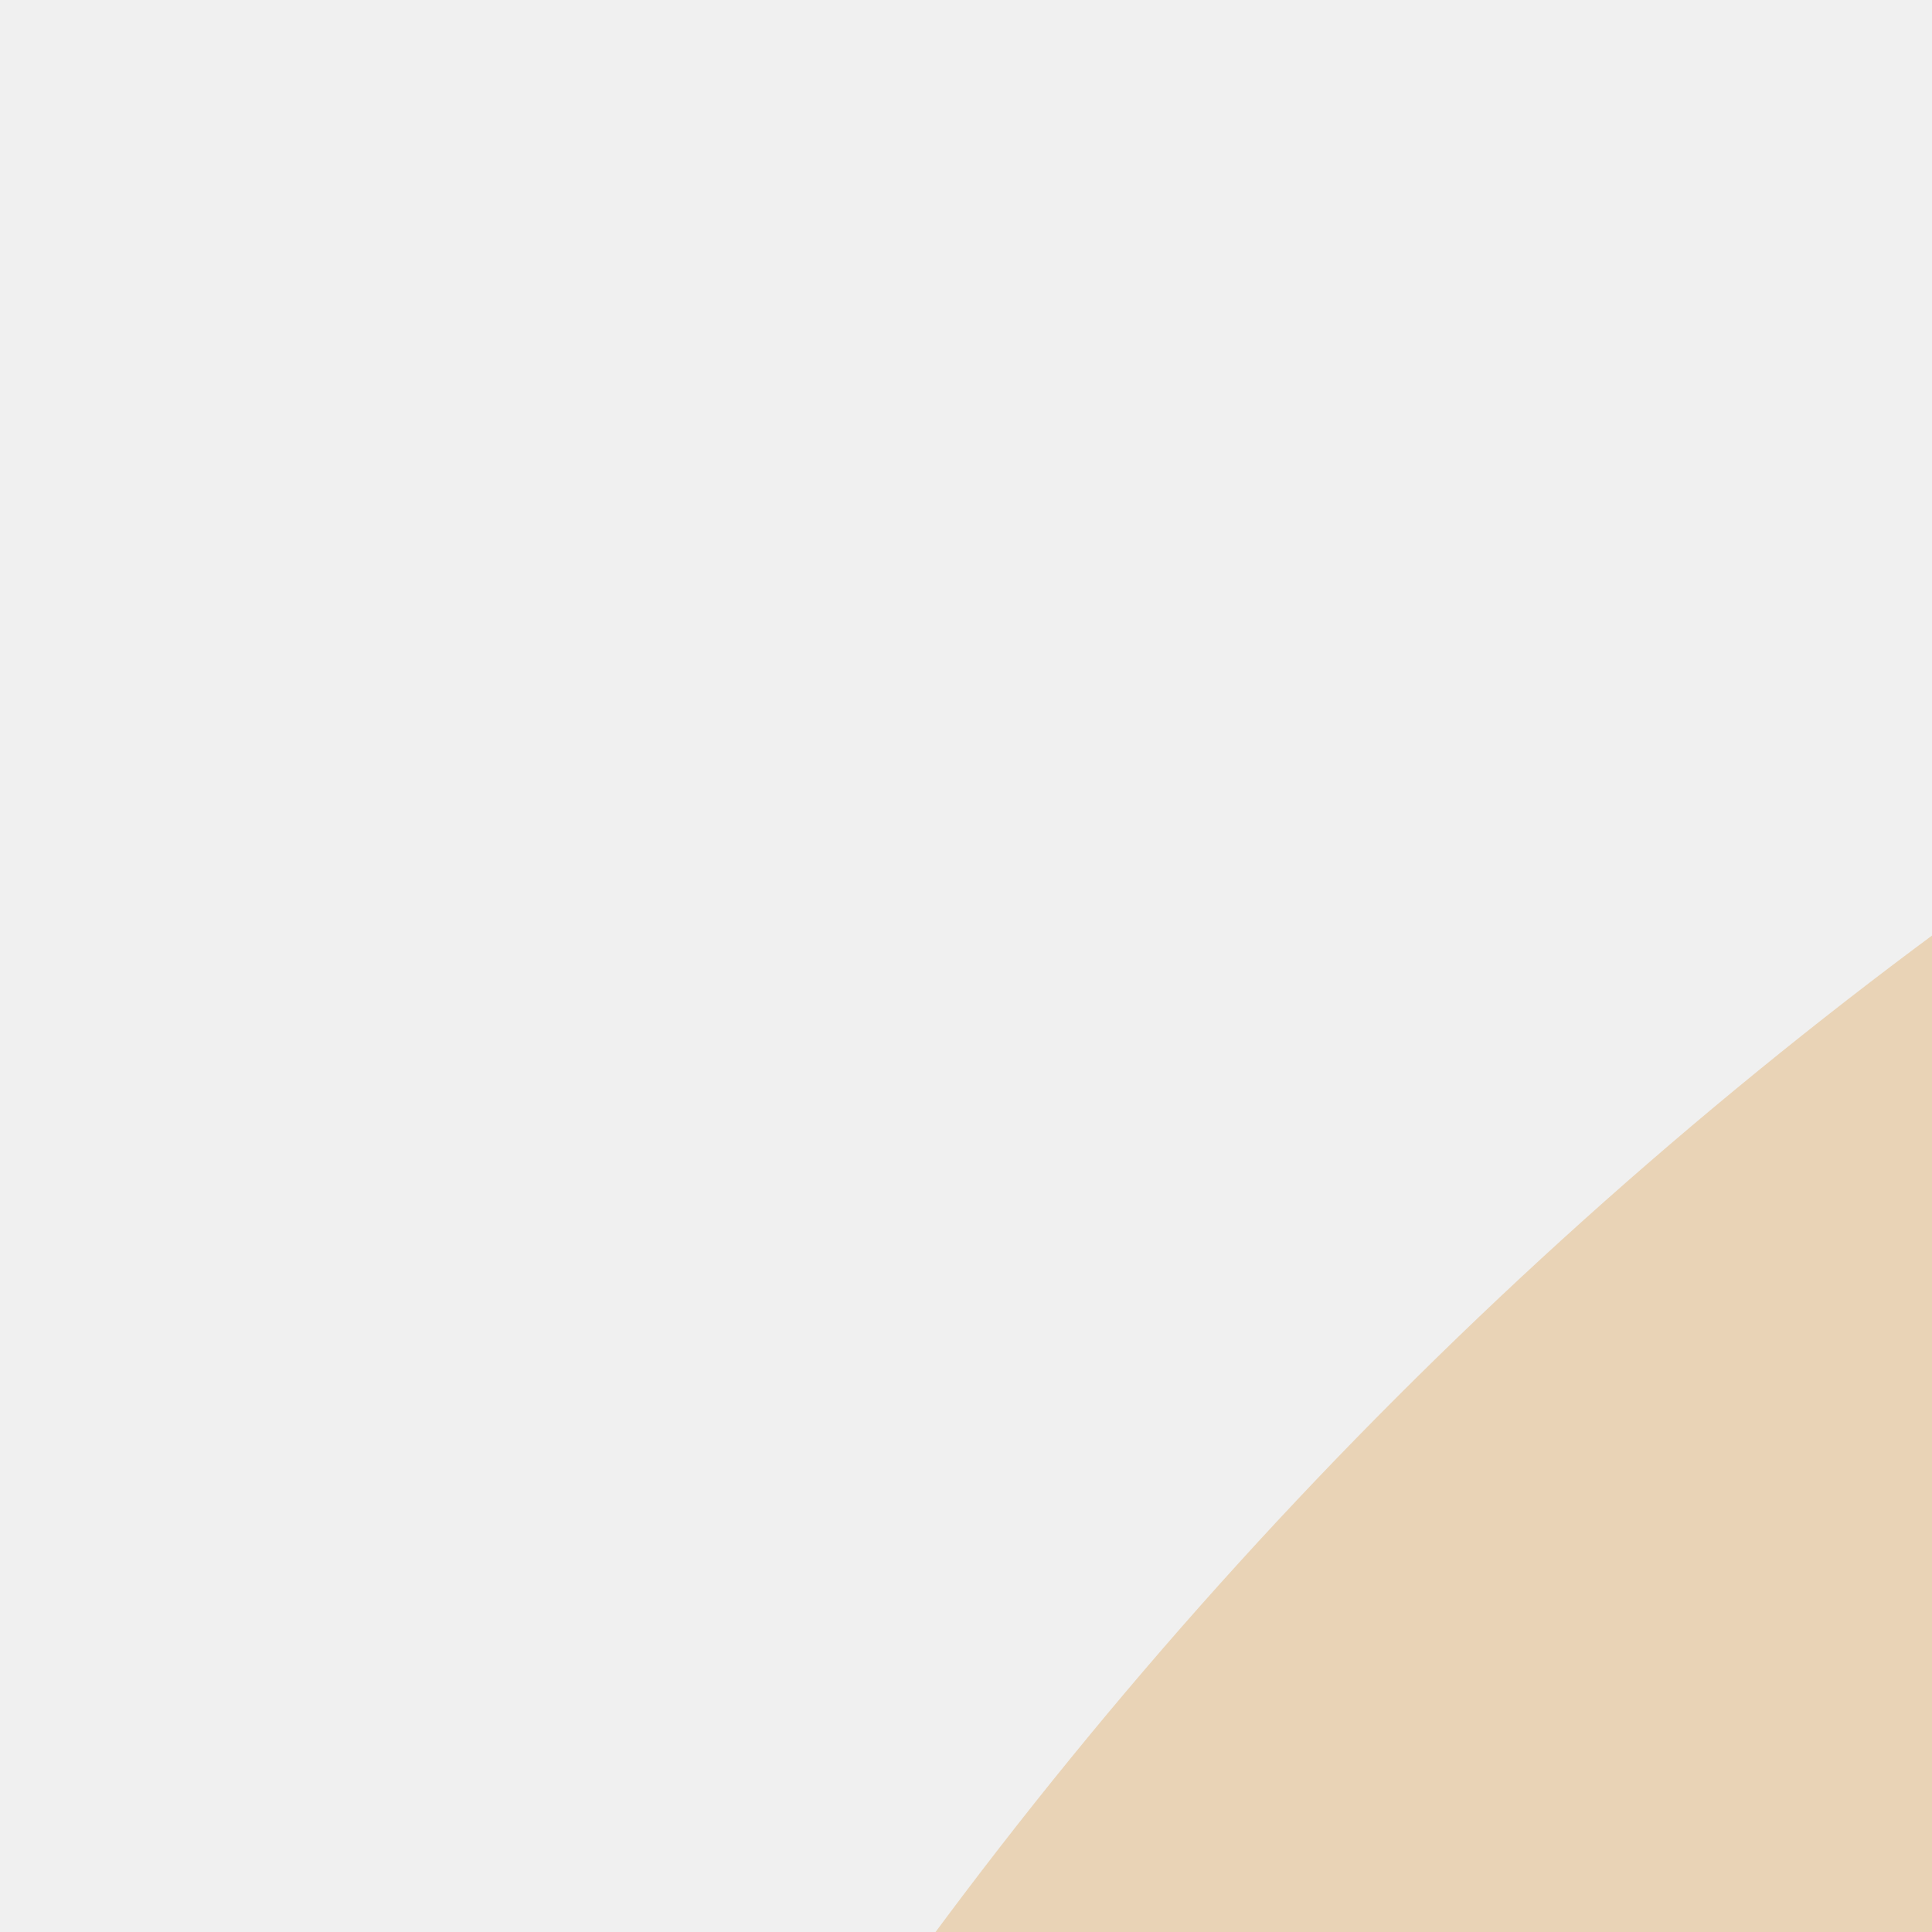
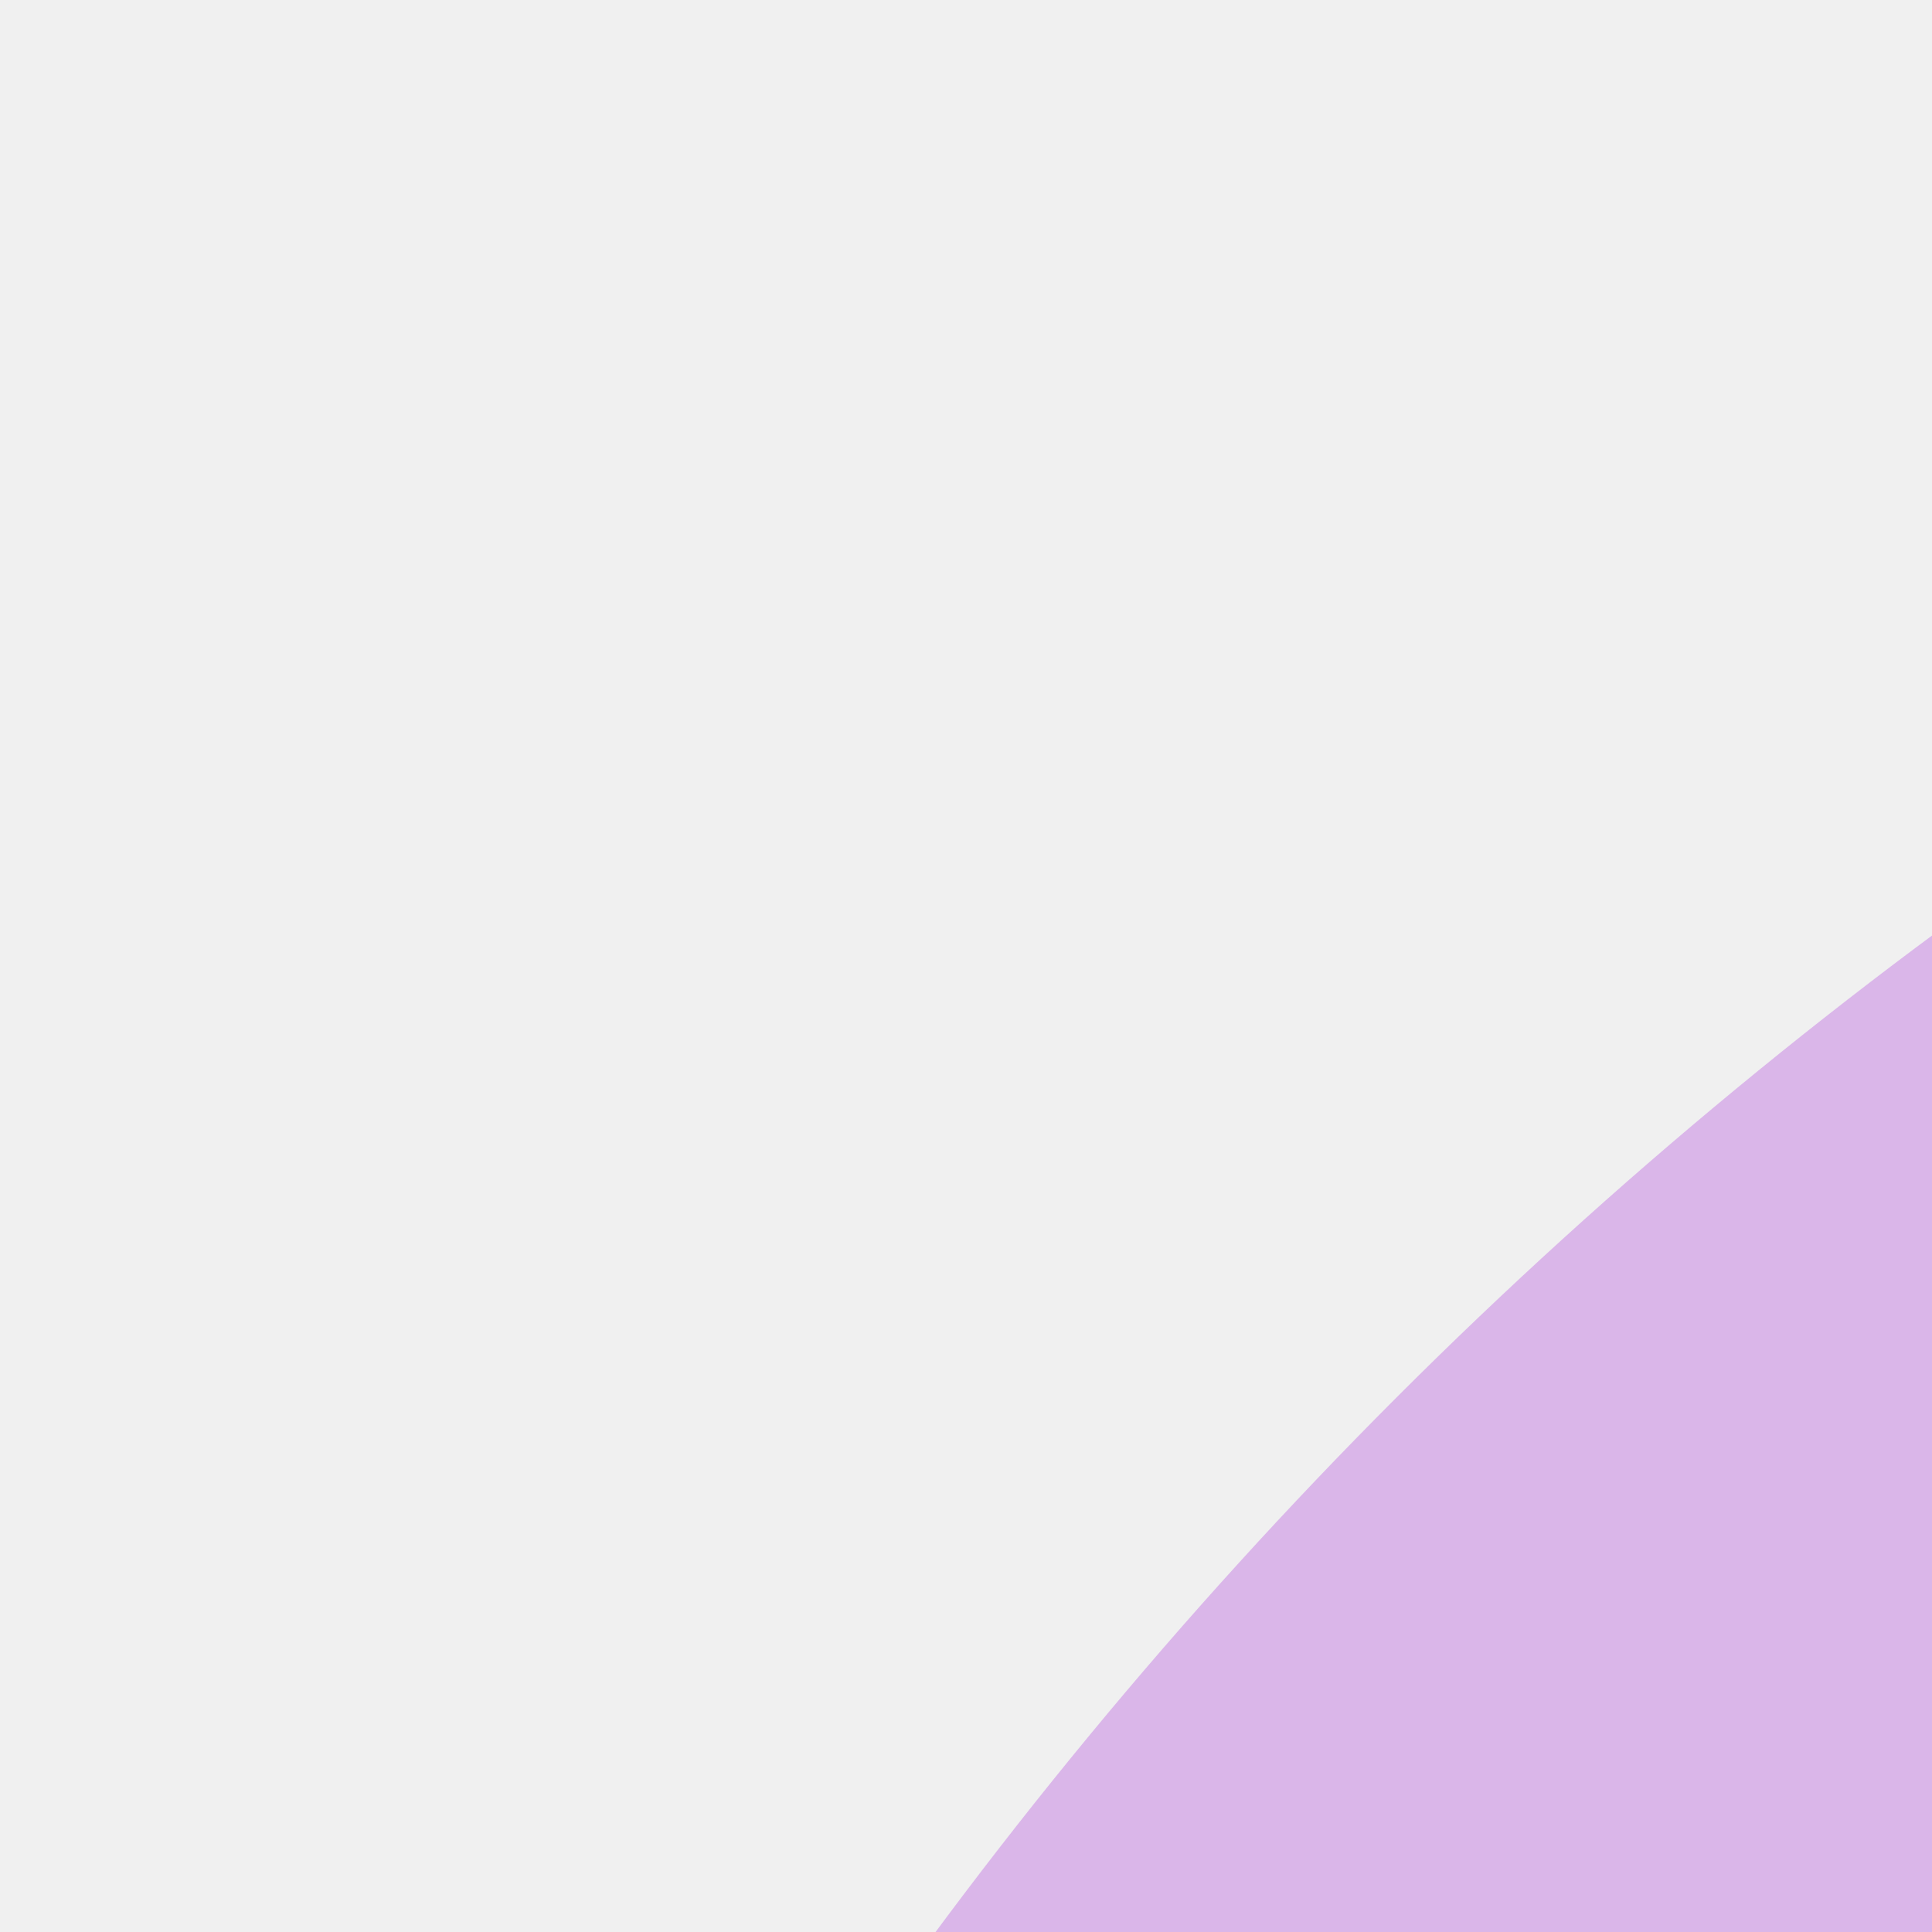
<svg xmlns="http://www.w3.org/2000/svg" width="48" height="48" viewBox="0 0 48 48" fill="none">
  <g clip-path="url(#clip0_20_52)">
-     <circle cx="118.5" cy="118.5" r="118.5" fill="#E9D3B6" />
+     <circle cx="118.5" cy="118.5" r="118.5" fill="#DAB6E9" />
    <path d="M56.248 102.24L118.489 40L134.737 56.248L72.515 118.501L64.382 110.371L56.248 102.24Z" fill="#111111" />
    <path d="M87.376 133.338L149.602 71.113L165.85 87.361L103.696 149.545L87.376 133.338Z" fill="url(#paint0_linear_20_52)" />
    <path d="M118.489 164.451L180.714 102.225L196.963 118.474L134.808 180.658L118.489 164.451Z" fill="url(#paint1_linear_20_52)" />
    <path d="M118.489 196.978L40 118.489L56.248 102.24L134.682 180.643L118.489 196.978Z" fill="#111111" />
    <rect x="57.117" y="101.378" width="22.996" height="2.315" transform="rotate(45 57.1165 101.378)" fill="#111111" />
  </g>
  <defs>
    <linearGradient id="paint0_linear_20_52" x1="19.344" y1="139.145" x2="118.1" y2="40.389" gradientUnits="userSpaceOnUse">
-       <stop stop-color="#E9D3B6" stop-opacity="0.75" />
+       <stop stop-color="#DAB6E9" stop-opacity="0.75" />
      <stop offset="1" stop-color="#111111" />
    </linearGradient>
    <linearGradient id="paint1_linear_20_52" x1="19.832" y1="138.657" x2="118.1" y2="40.389" gradientUnits="userSpaceOnUse">
-       <stop stop-color="#E9D3B6" stop-opacity="0.75" />
+       <stop stop-color="#DAB6E9" stop-opacity="0.75" />
      <stop offset="1" stop-color="#111111" />
    </linearGradient>
    <clipPath id="clip0_20_52">
      <rect width="237" height="237" fill="white" />
    </clipPath>
  </defs>
</svg>
